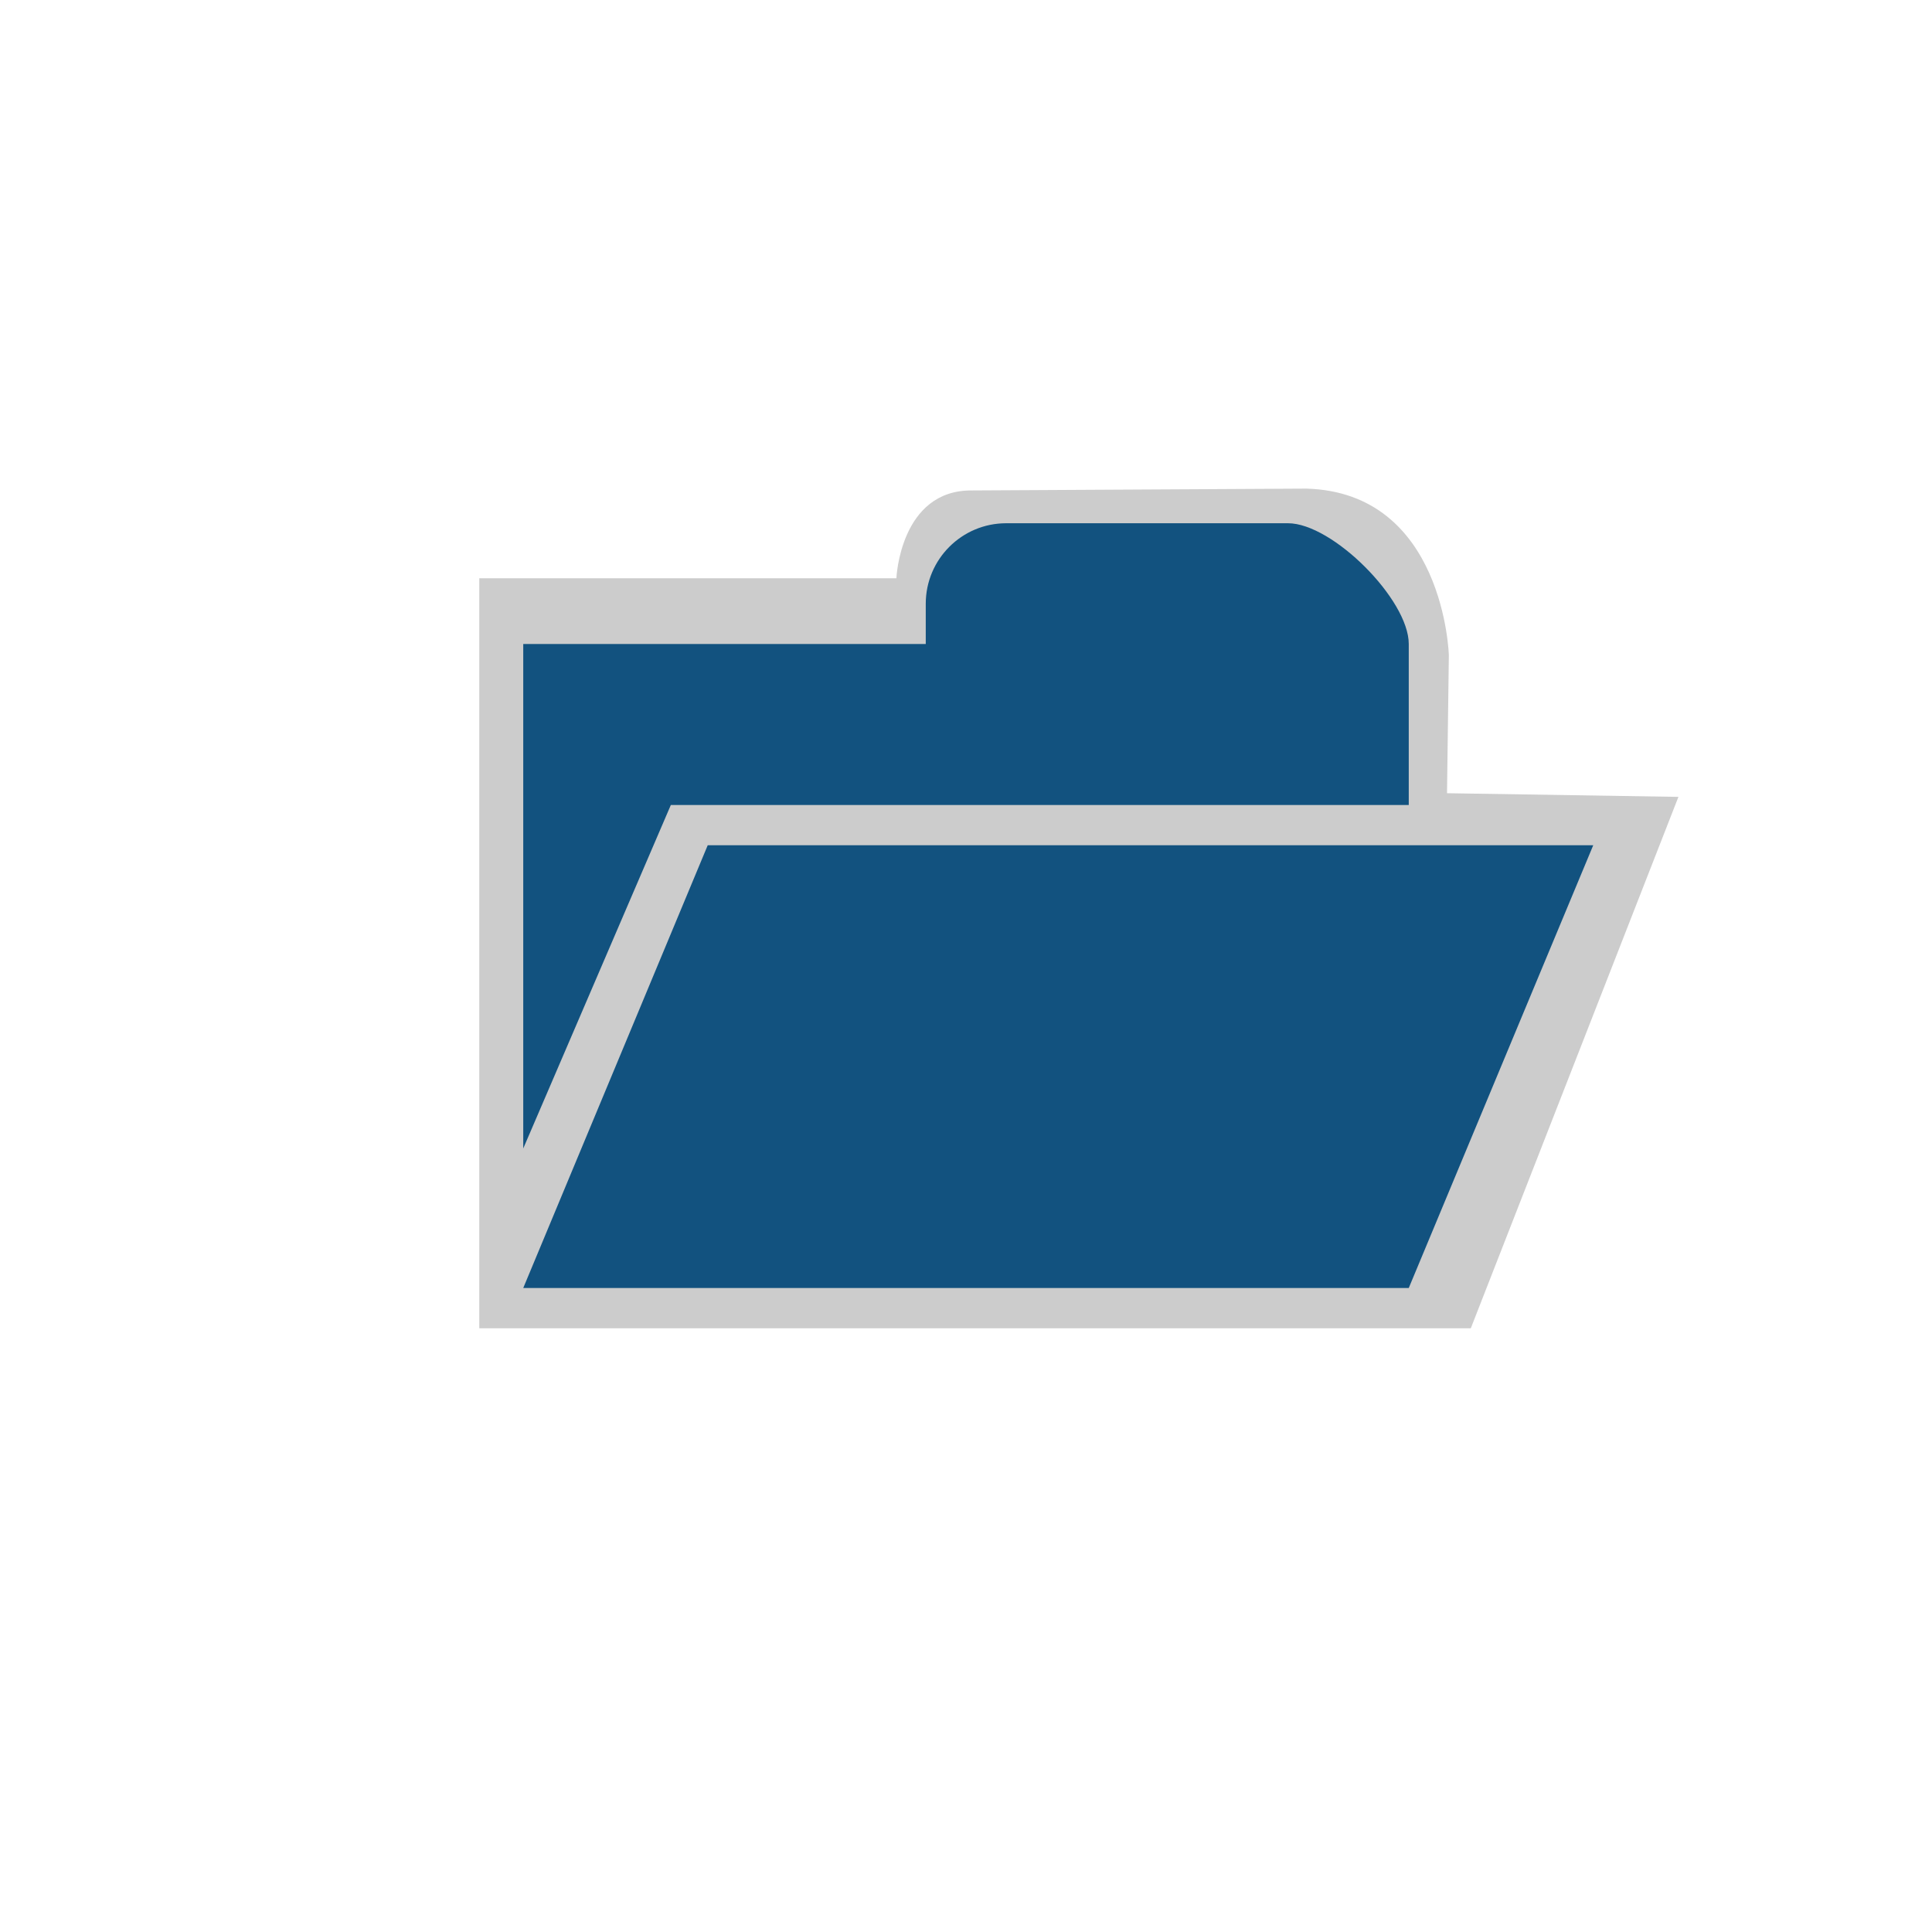
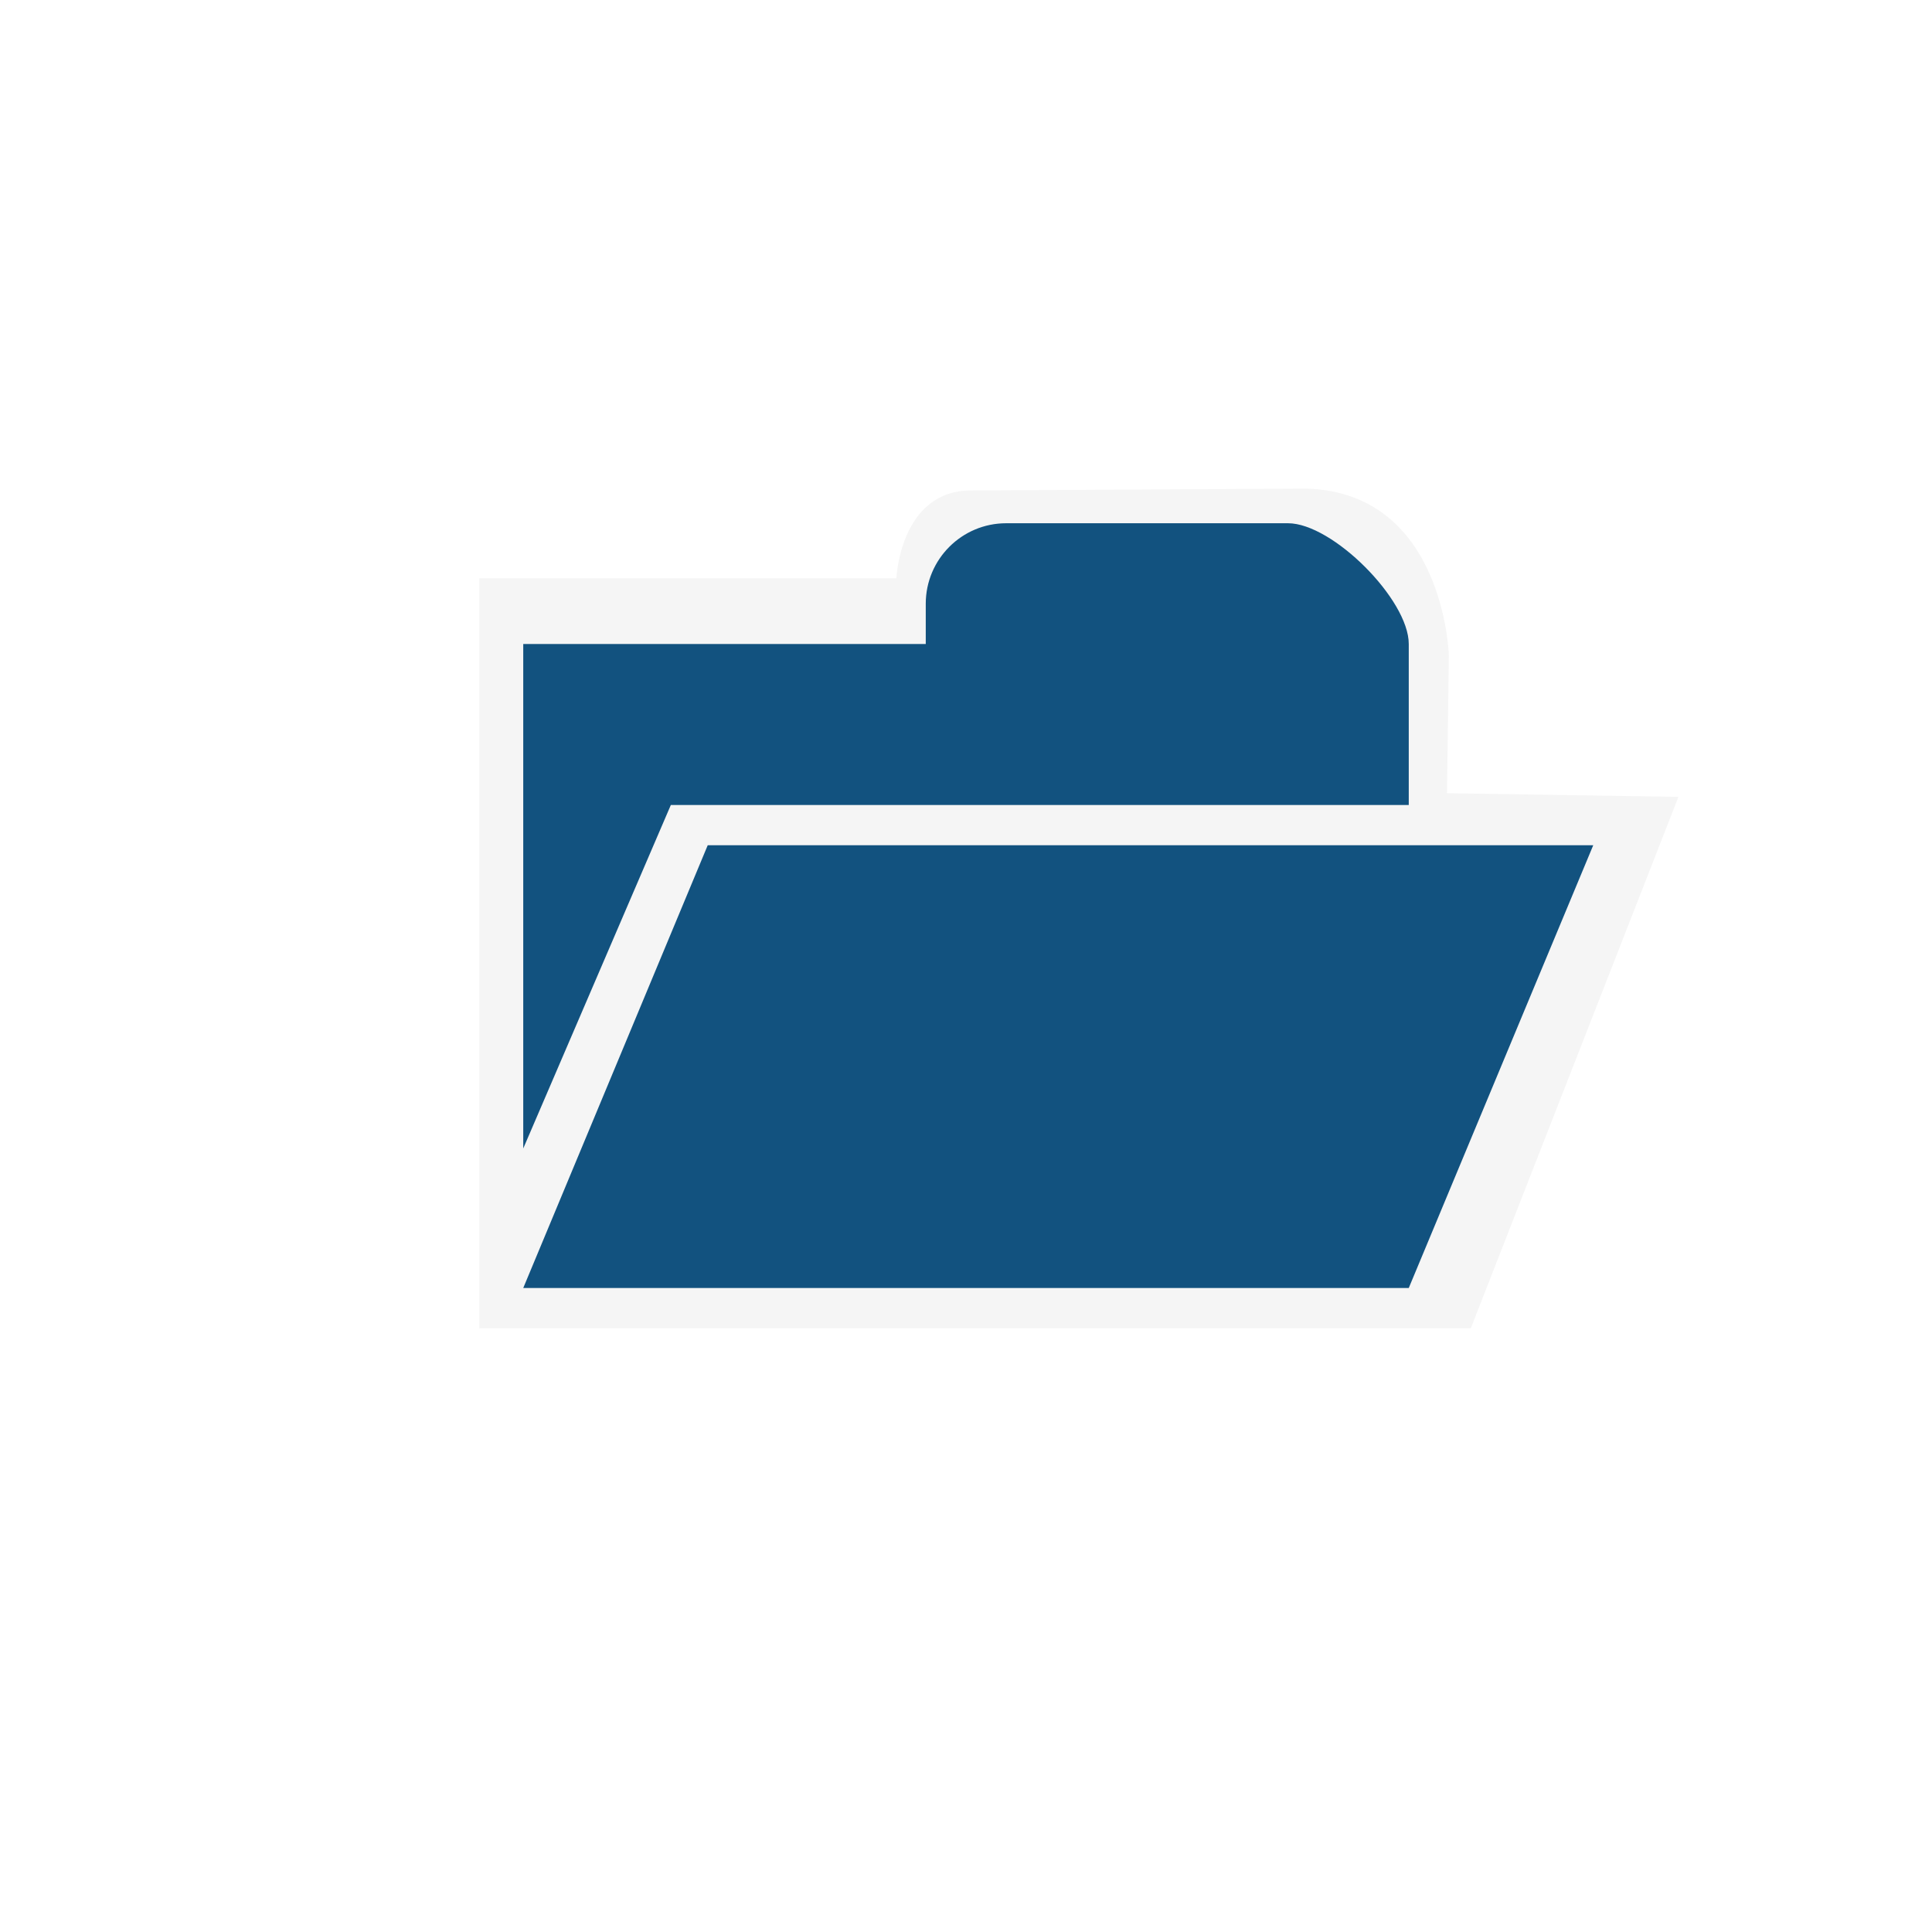
<svg xmlns="http://www.w3.org/2000/svg" version="1.1" width="76" height="76" viewBox="0 0 76.00 76.00" enable-background="new 0 0 76.00 76.00" xml:space="preserve" id="svg2">
  <defs id="defs8" />
-   <path style="fill:#cccccc;fill-rule:evenodd;stroke:none;stroke-width:1px;stroke-linecap:butt;stroke-linejoin:miter;stroke-opacity:1" d="m 18.854,22.748 0,29.504 39.003,0 8.168,-20.905 -9.103,-0.144 0.072,-5.433 c 0,0 -0.18,-6.405 -5.613,-6.549 l -13.133,0.072 c -2.842,-0.036 -2.986,3.454 -2.986,3.454 z" id="path3333" />
+   <path style="fill:#f5f5f5;fill-rule:evenodd;stroke:none;stroke-width:1px;stroke-linecap:butt;stroke-linejoin:miter;stroke-opacity:1" d="m 18.854,22.748 0,29.504 39.003,0 8.168,-20.905 -9.103,-0.144 0.072,-5.433 c 0,0 -0.18,-6.405 -5.613,-6.549 l -13.133,0.072 c -2.842,-0.036 -2.986,3.454 -2.986,3.454 z" id="path3333" />
  <path fill="#000000" fill-opacity="1" stroke-width="0.2" stroke-linejoin="round" d="M 26.389,31.667L 20.583,45.178L 20.583,25.333L 36.417,25.333L 36.417,23.75C 36.417,22.001 37.834,20.583 39.583,20.583L 50.667,20.583C 52.416,20.583 55.417,23.584 55.417,25.333L 55.417,31.667L 26.389,31.667 Z M 55.417,50.667L 44.333,50.667L 20.583,50.667L 27.84,33.25L 62.674,33.25L 55.417,50.667 Z " id="path4" style="fill:#12527f" />
</svg>
